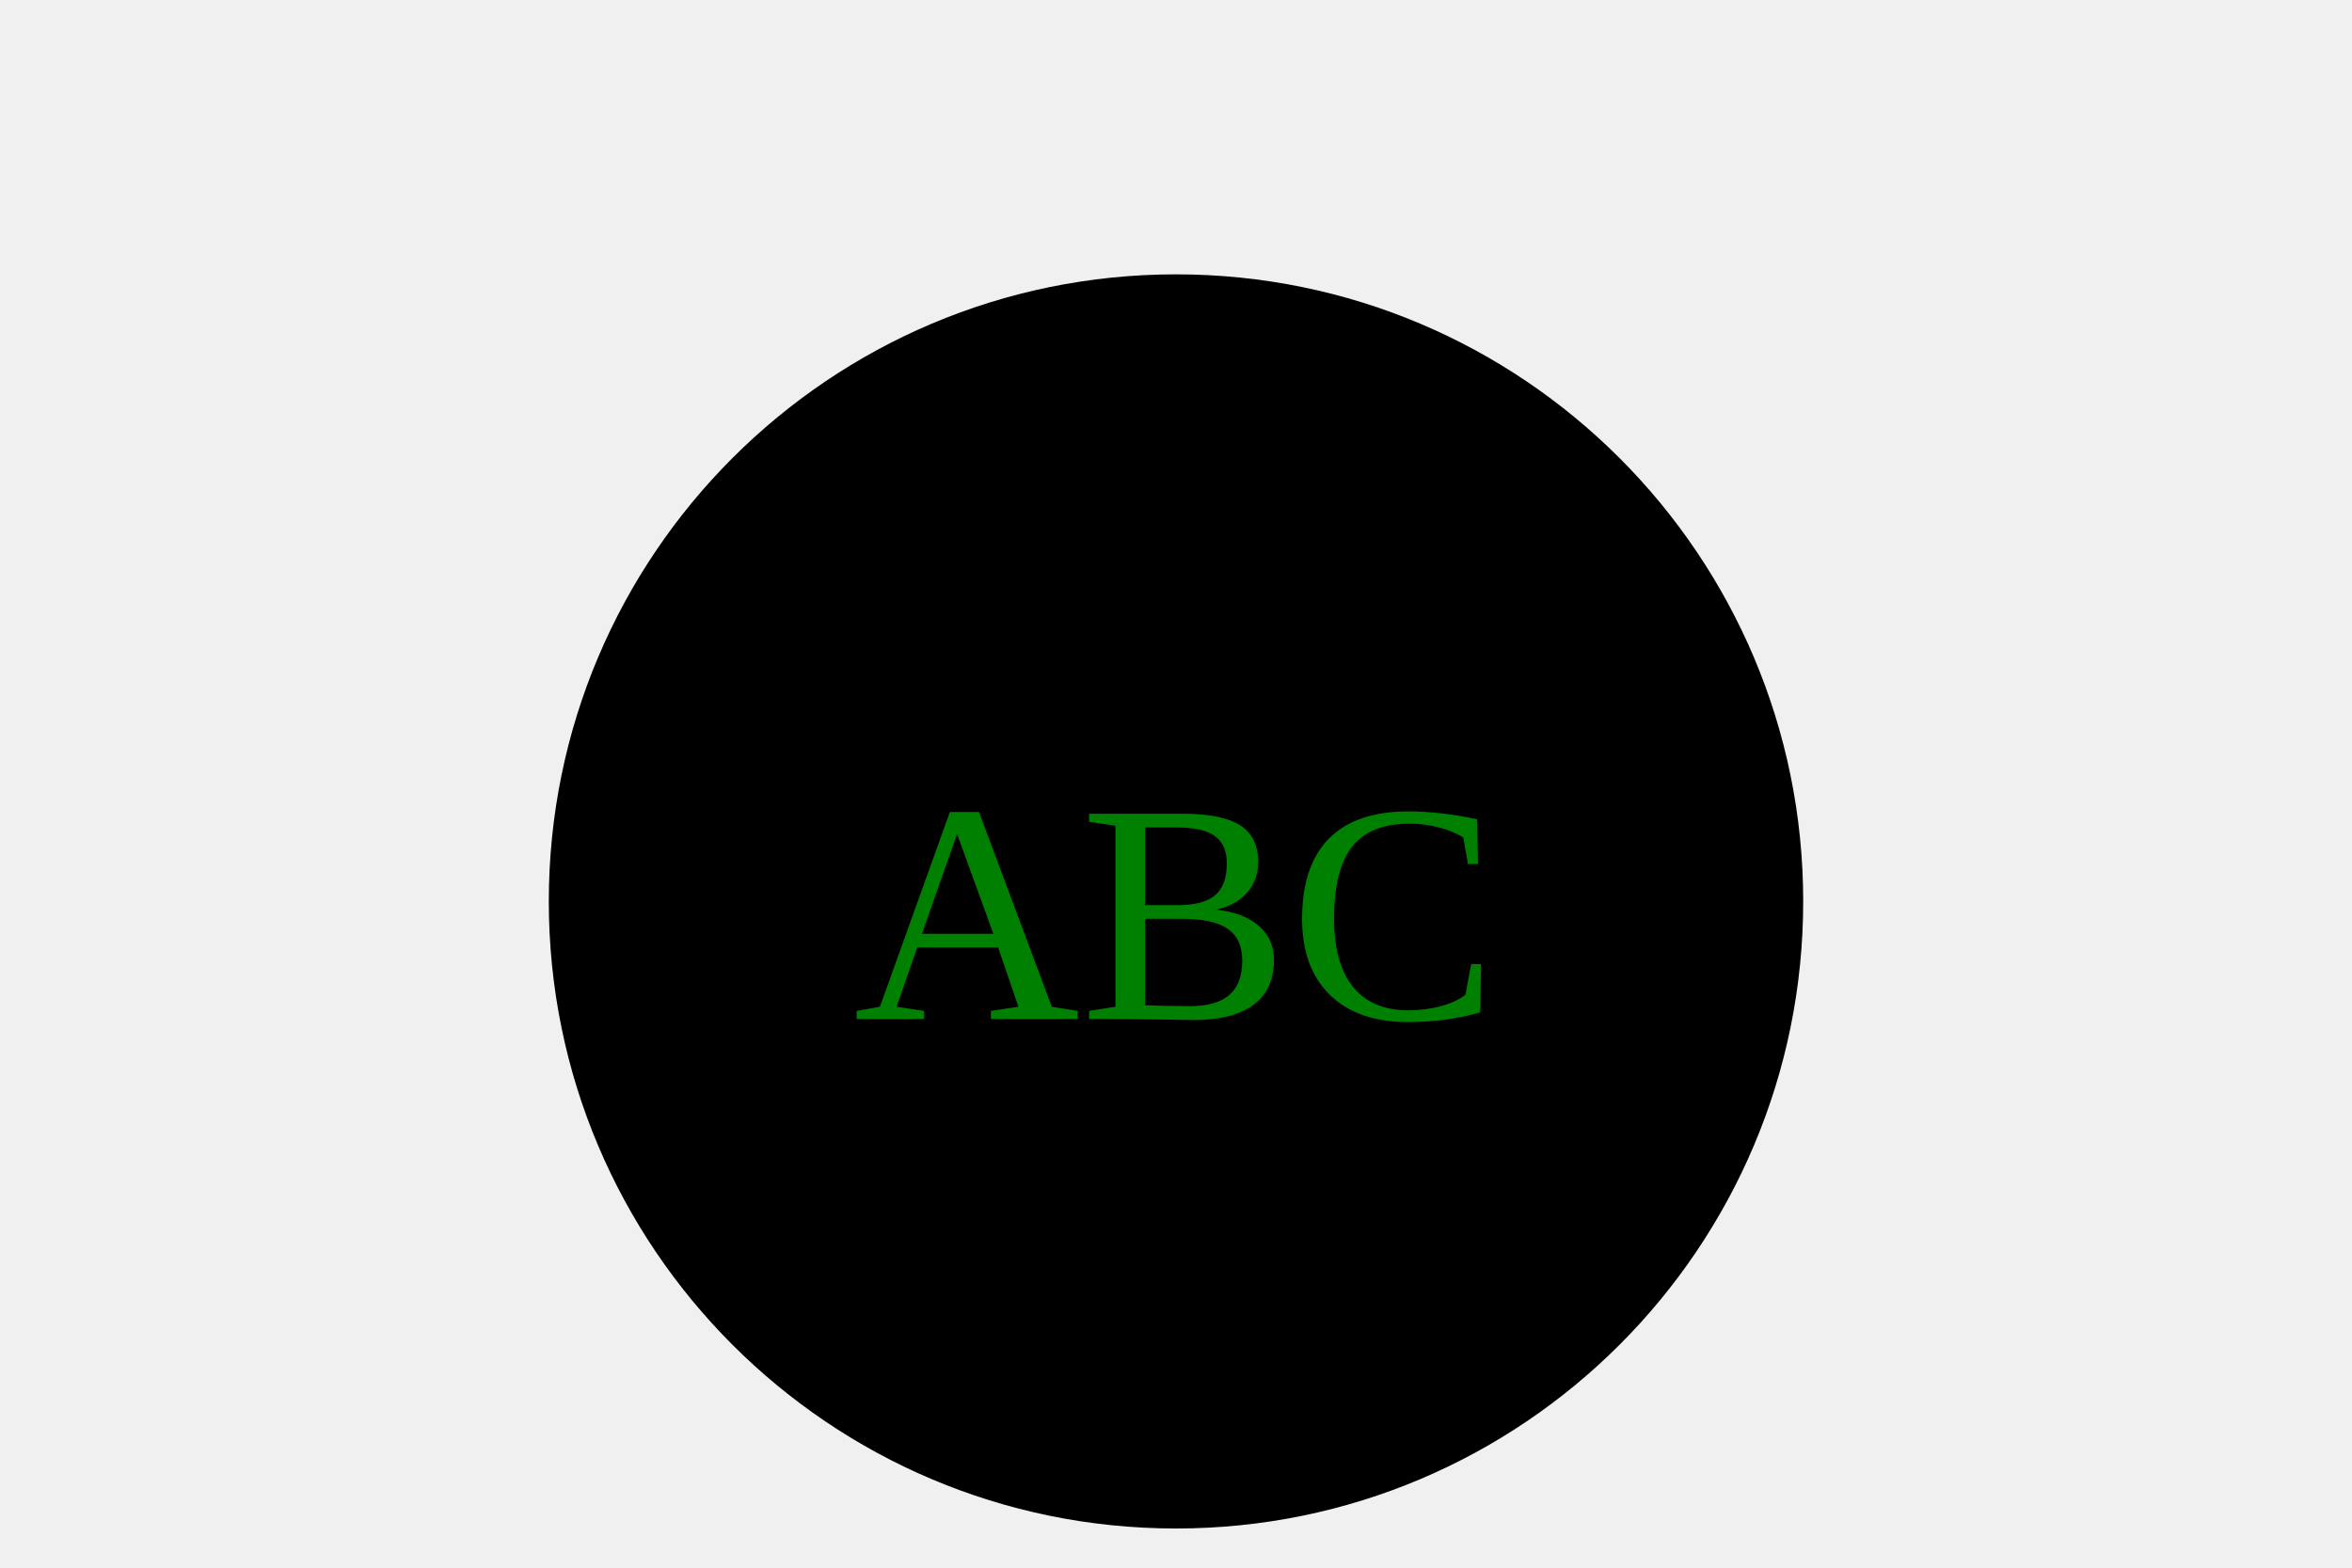
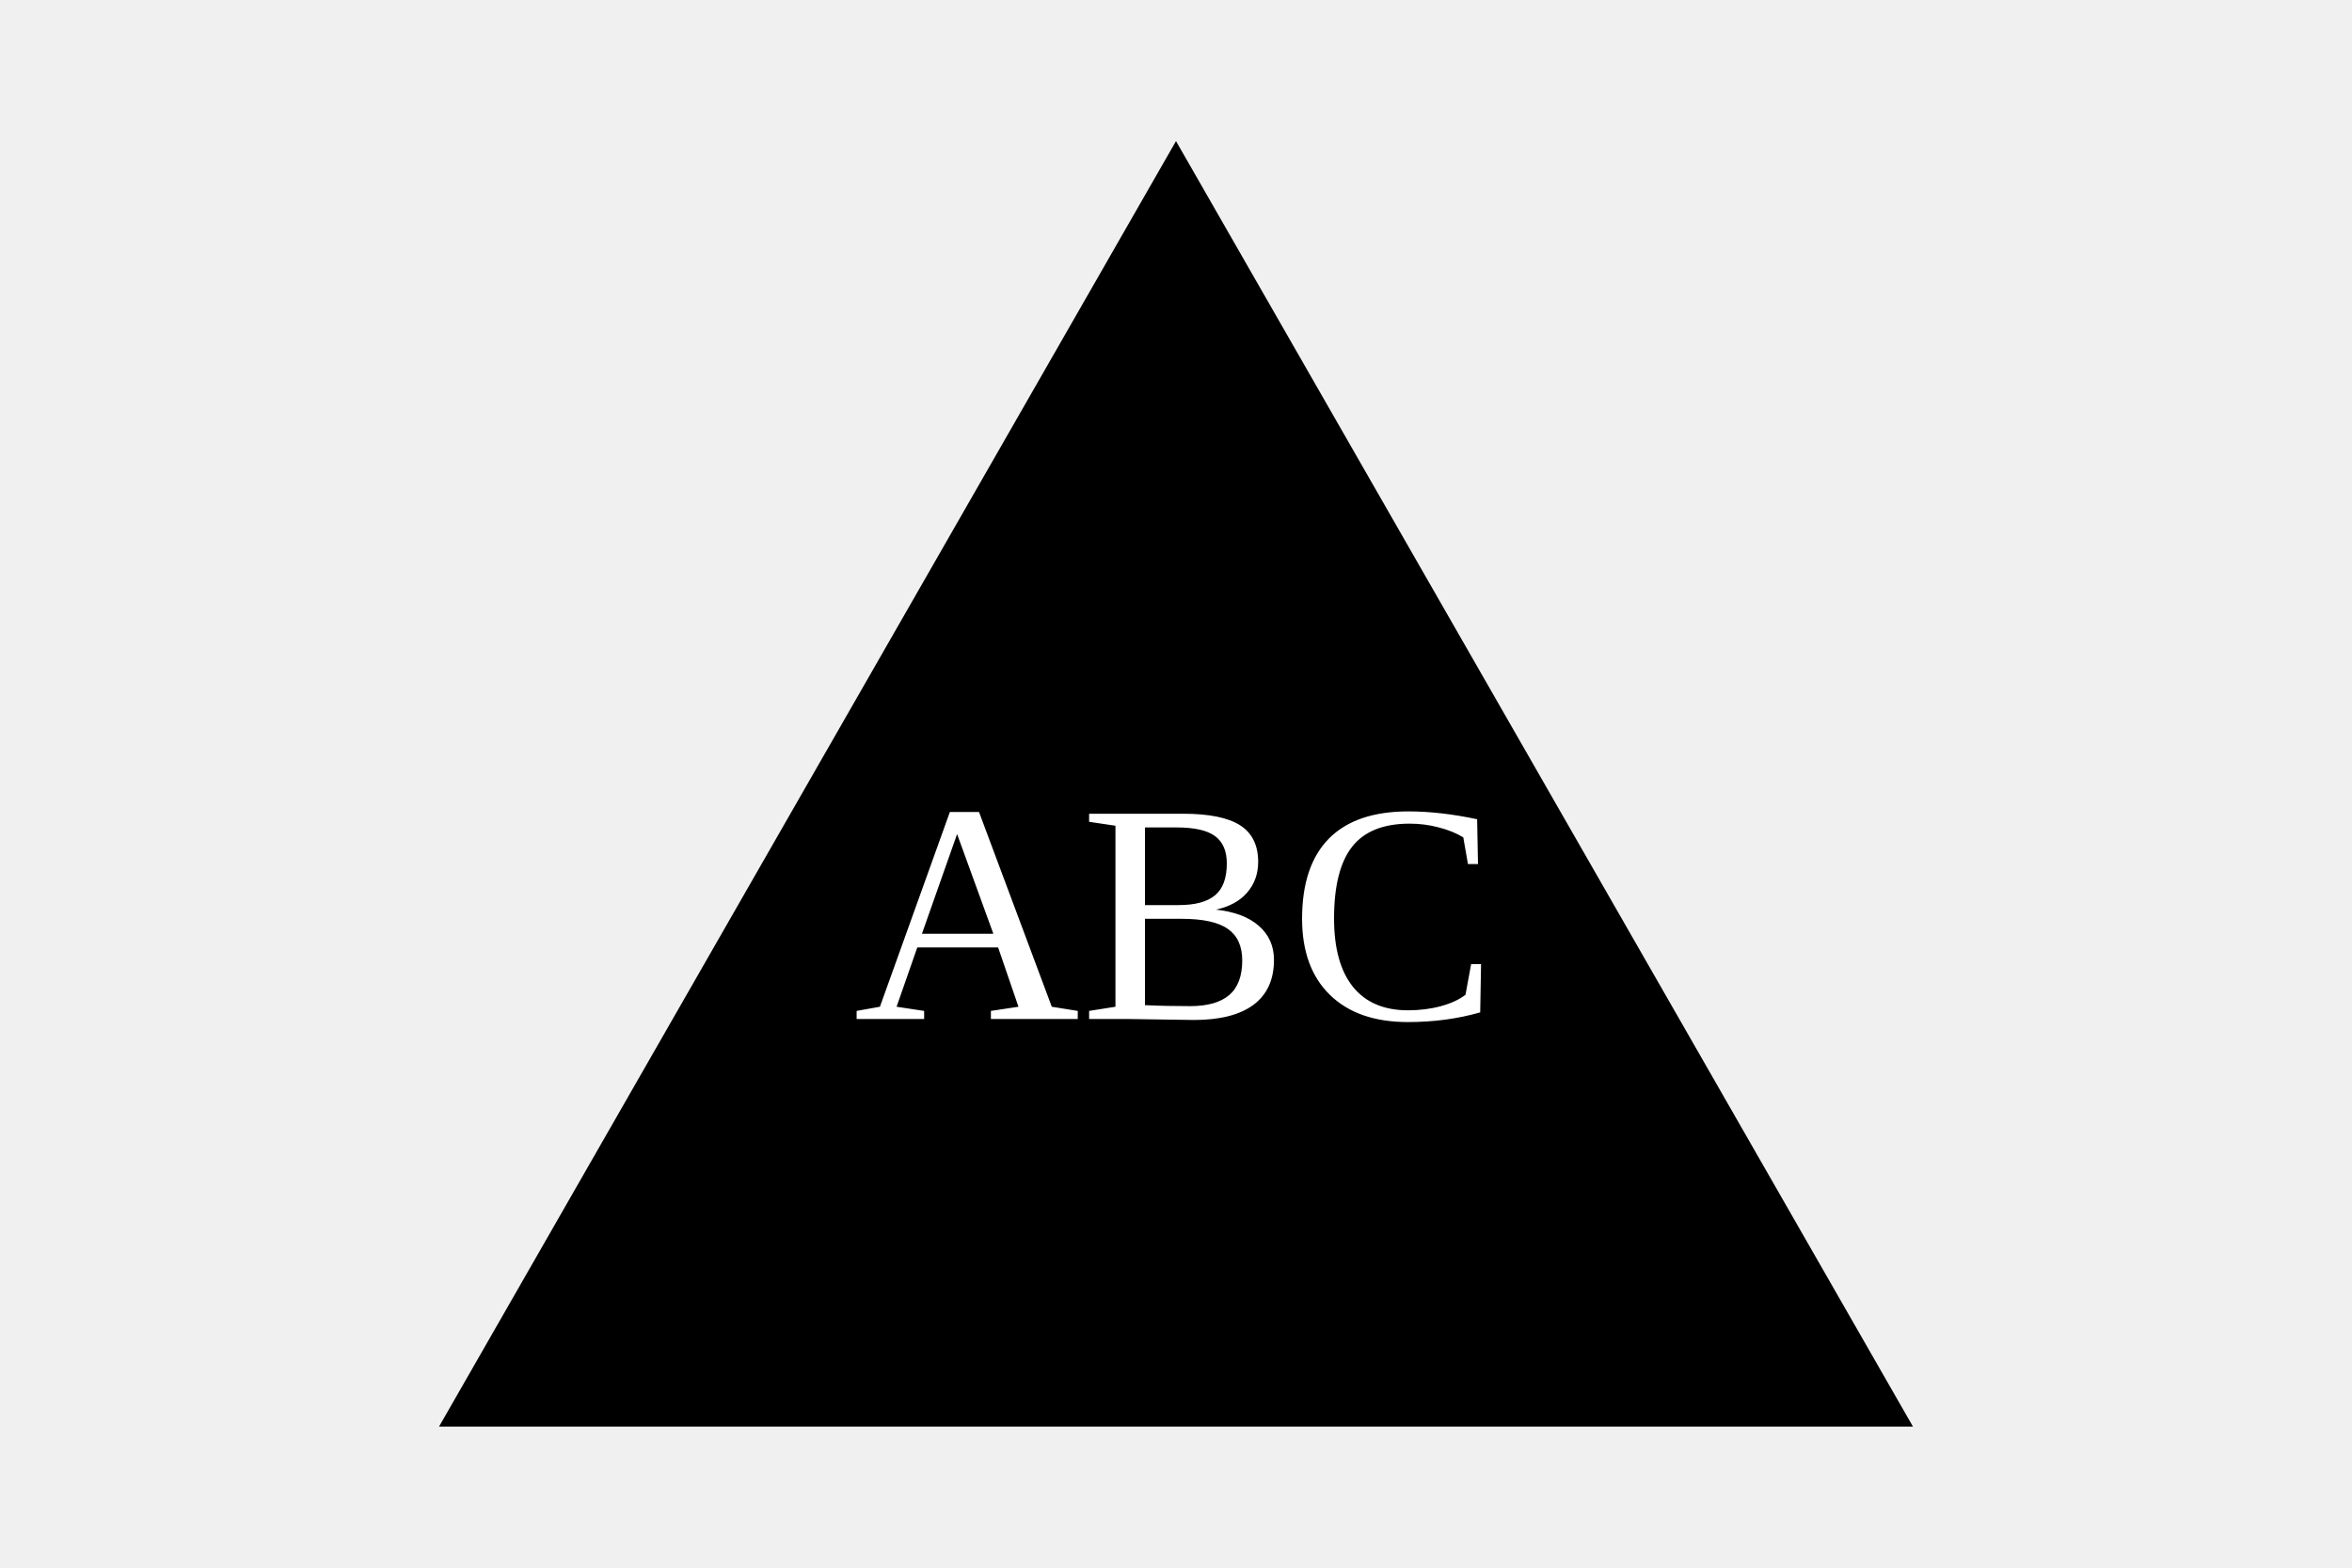
<svg xmlns="http://www.w3.org/2000/svg" version="1.1" width="300" height="200">
-   <g>Circle<circle cx="150" cy="115" r="80" fill="Black" />
-     <text x="150" y="130" text-anchor="middle" font-size="40" fill="Green">ABC</text>
+   <g>Triangle<polygon points="150, 18 244, 182 56, 182" fill="Black" />
+     <text x="150" y="130" text-anchor="middle" font-size="40" fill="White">ABC</text>
  </g>
</svg>
